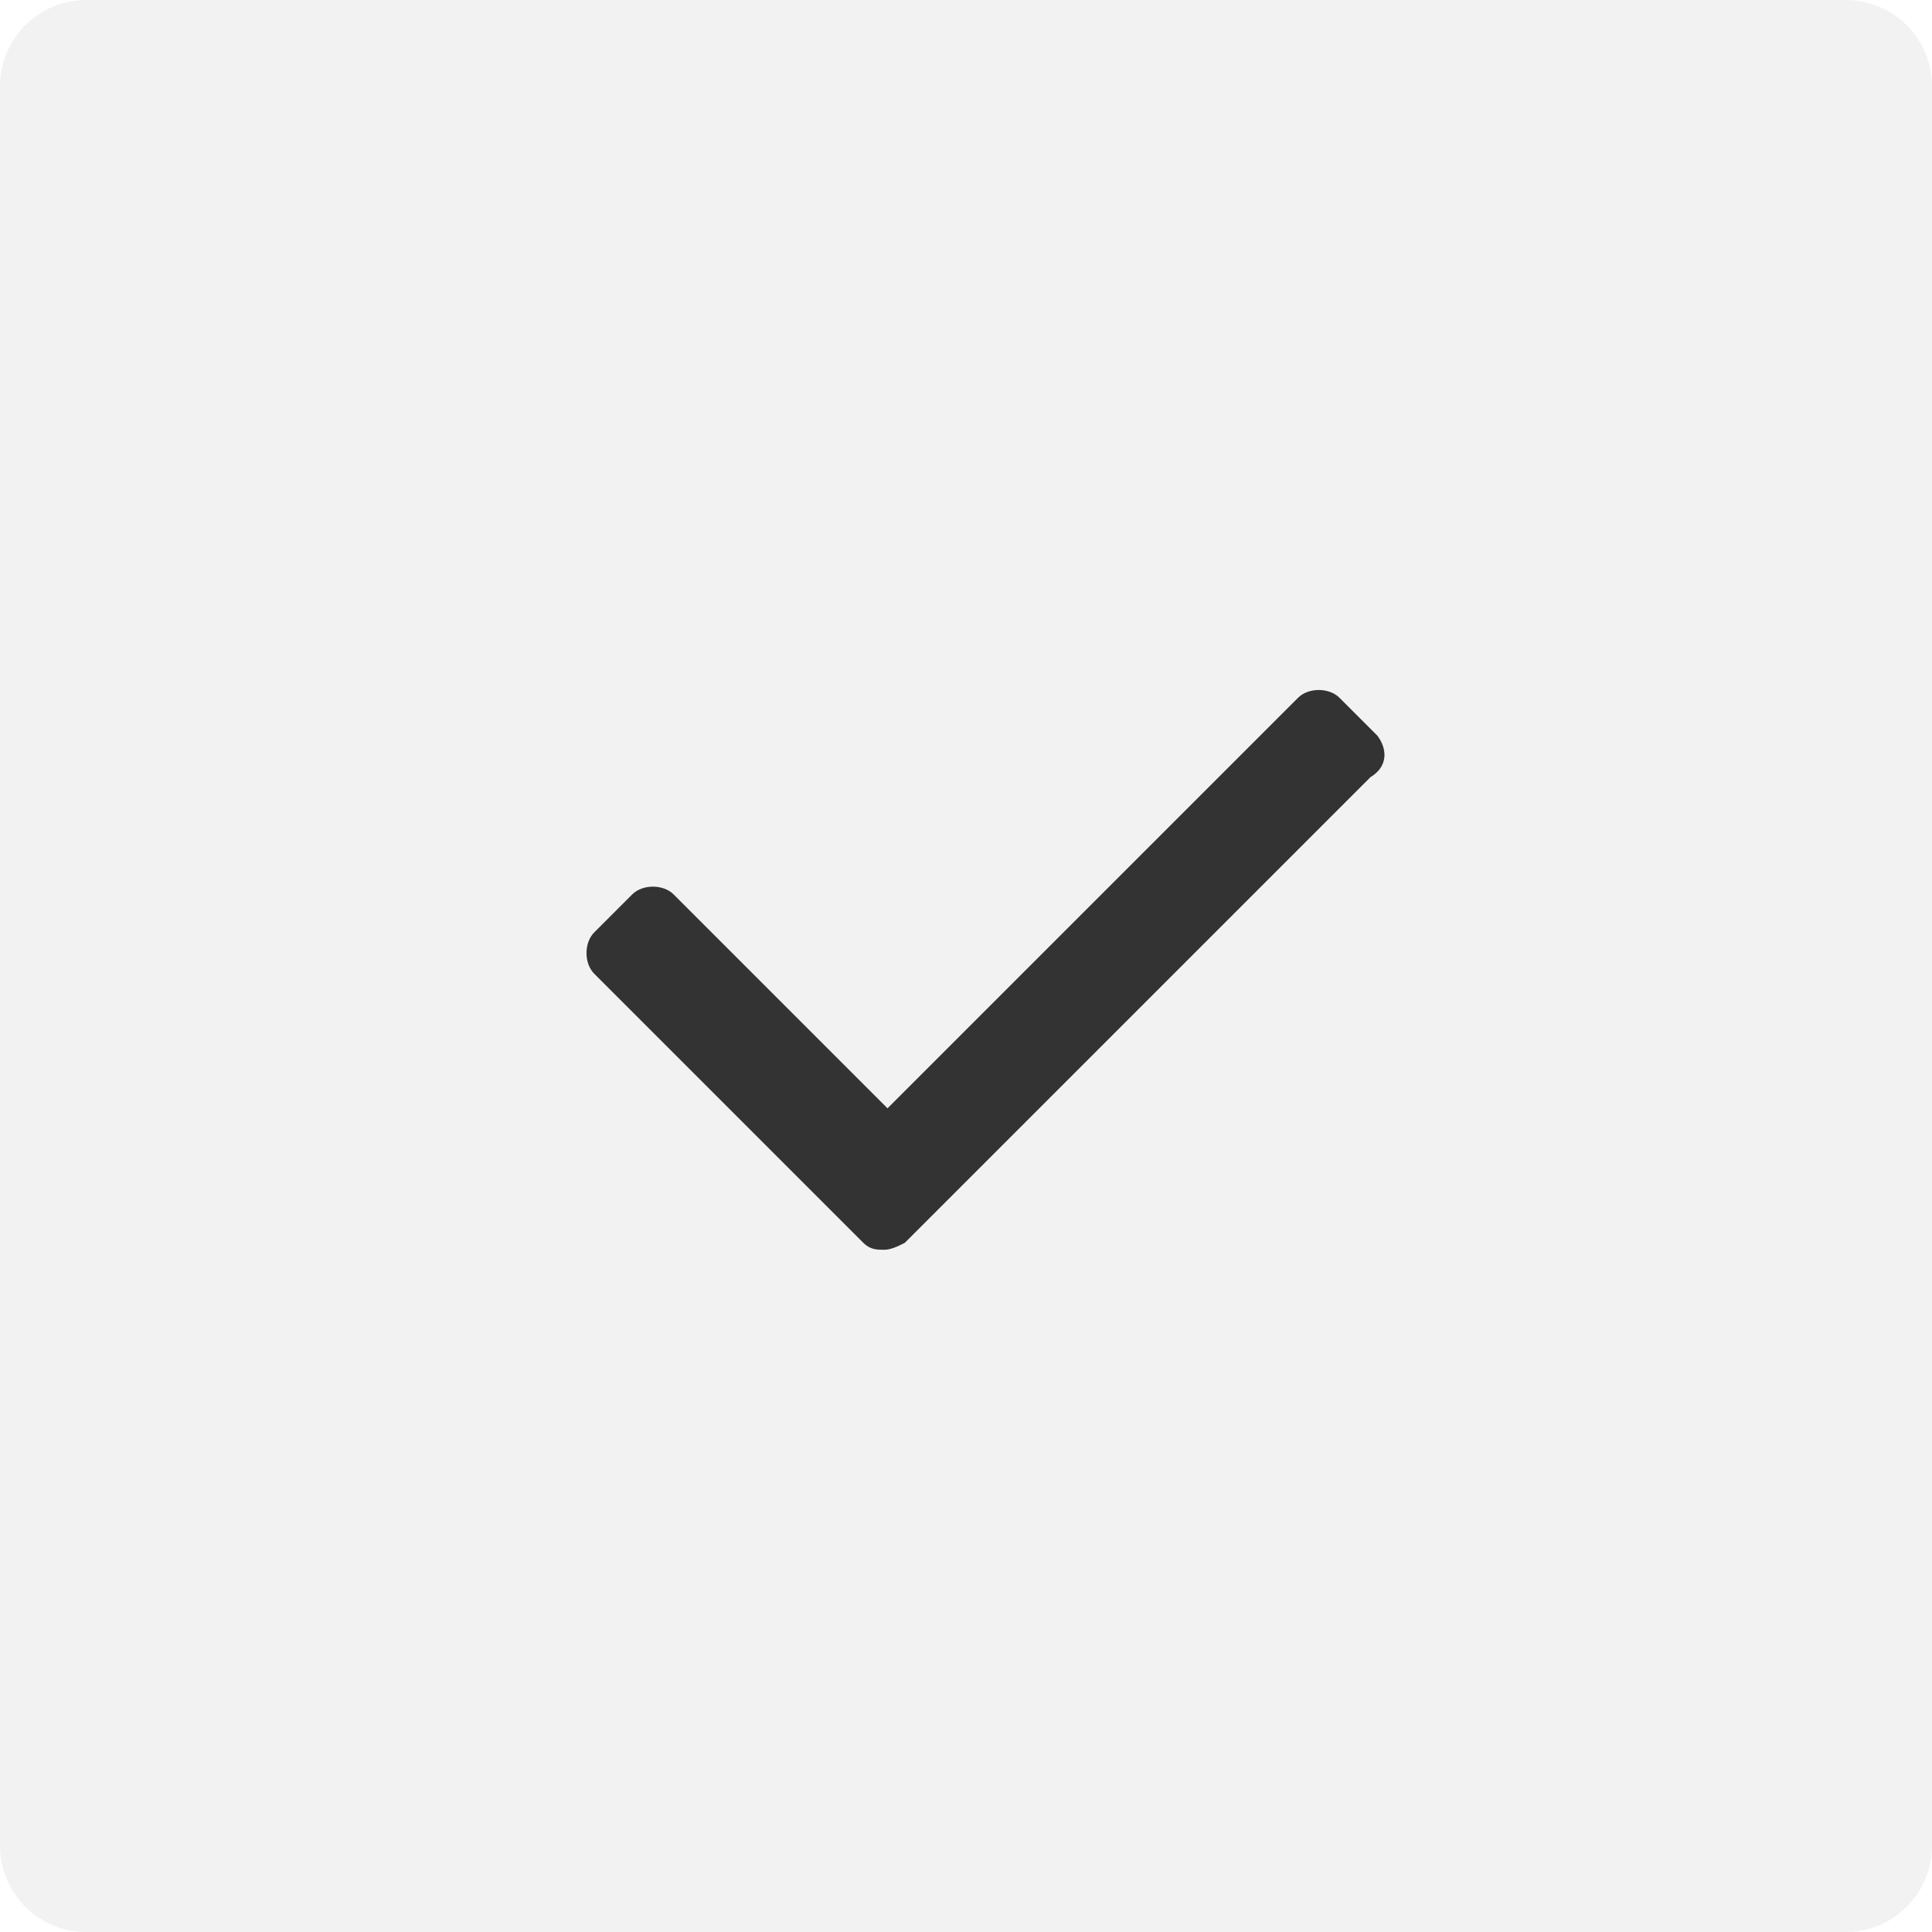
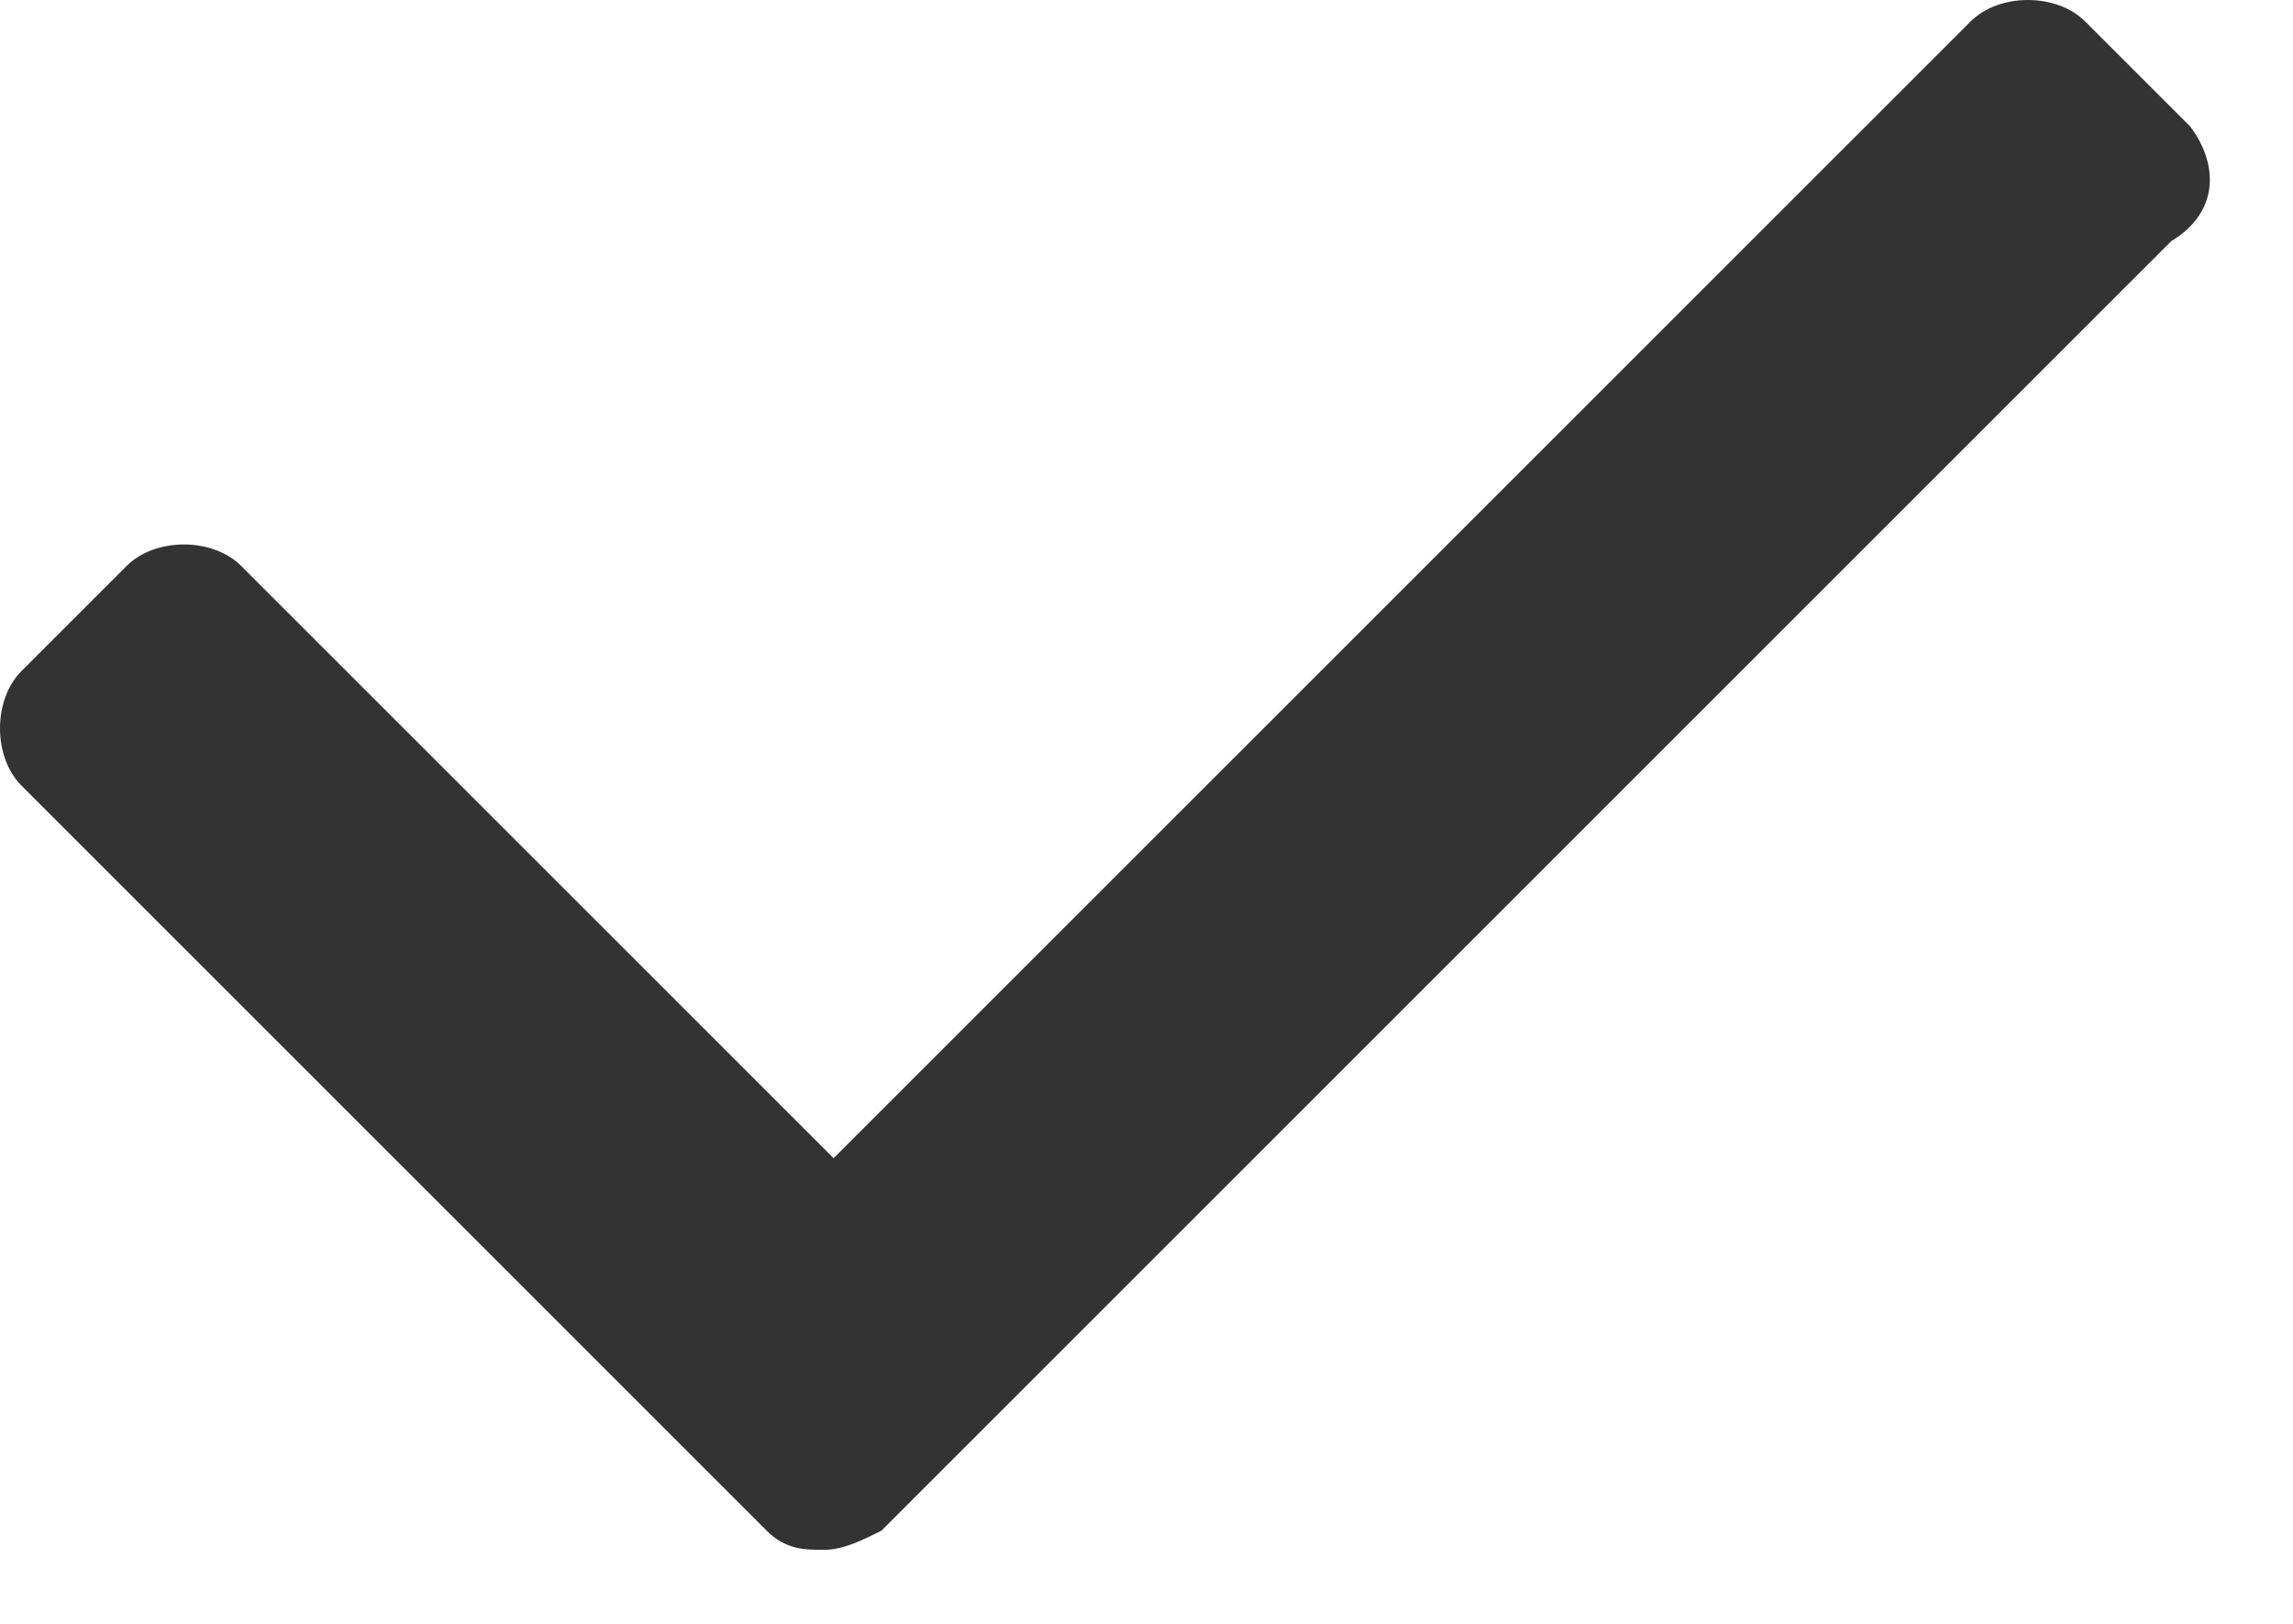
- <svg xmlns="http://www.w3.org/2000/svg" width="56" height="56" viewBox="0 0 56 56" fill="none">
-   <rect x="2.5" y="2.5" width="51" height="51" fill="#F2F2F2" stroke="#F2F2F2" stroke-width="5" stroke-linejoin="round" />
-   <path d="M39.925 21.325L38.825 20.225C38.525 19.925 37.925 19.925 37.625 20.225L25.725 32.125L19.525 25.925C19.225 25.625 18.625 25.625 18.325 25.925L17.225 27.025C16.925 27.325 16.925 27.925 17.225 28.225L25.025 36.025C25.225 36.225 25.425 36.225 25.625 36.225C25.825 36.225 26.025 36.125 26.225 36.025L39.725 22.525C40.225 22.225 40.225 21.725 39.925 21.325Z" fill="#333333" />
+ <svg xmlns="http://www.w3.org/2000/svg" width="24" height="17" viewBox="0 0 24 17" fill="none">
+   <path d="M22.925 1.325L21.825 0.225C21.525 -0.075 20.925 -0.075 20.625 0.225L8.725 12.125L2.525 5.925C2.225 5.625 1.625 5.625 1.325 5.925L0.225 7.025C-0.075 7.325 -0.075 7.925 0.225 8.225L8.025 16.025C8.225 16.225 8.425 16.225 8.625 16.225C8.825 16.225 9.025 16.125 9.225 16.025L22.725 2.525C23.225 2.225 23.225 1.725 22.925 1.325Z" fill="#333333" />
</svg>
